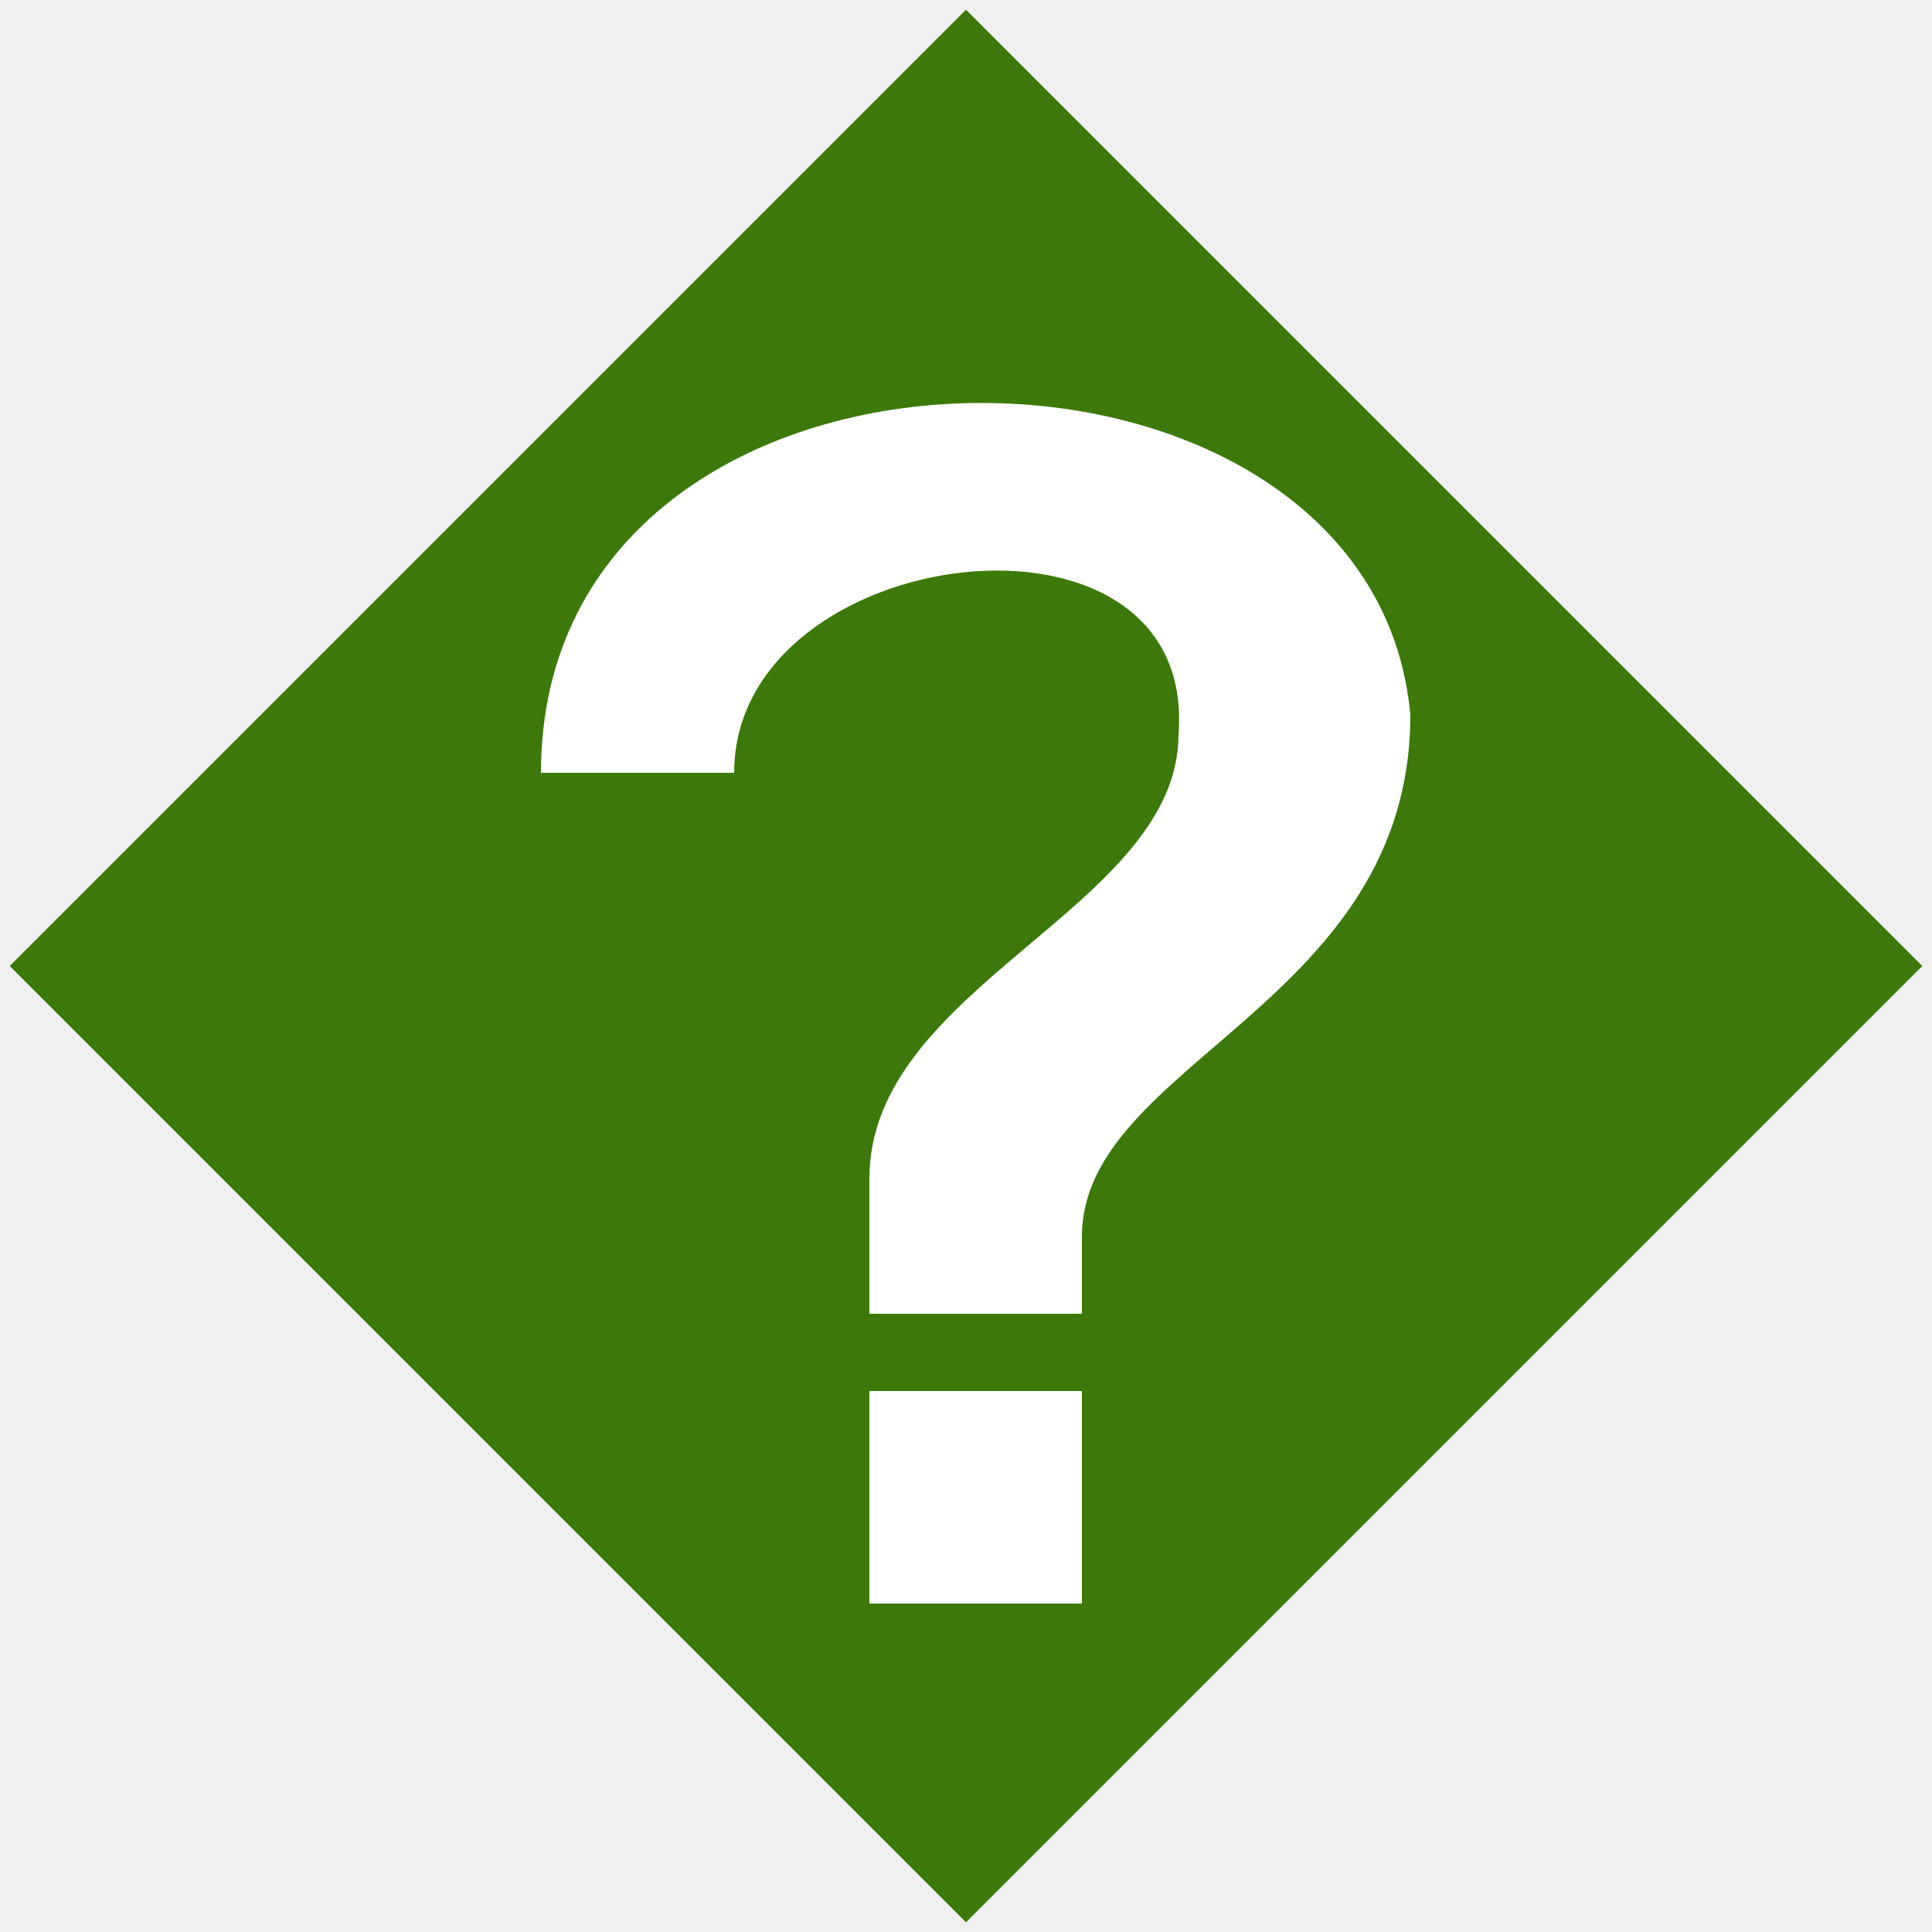
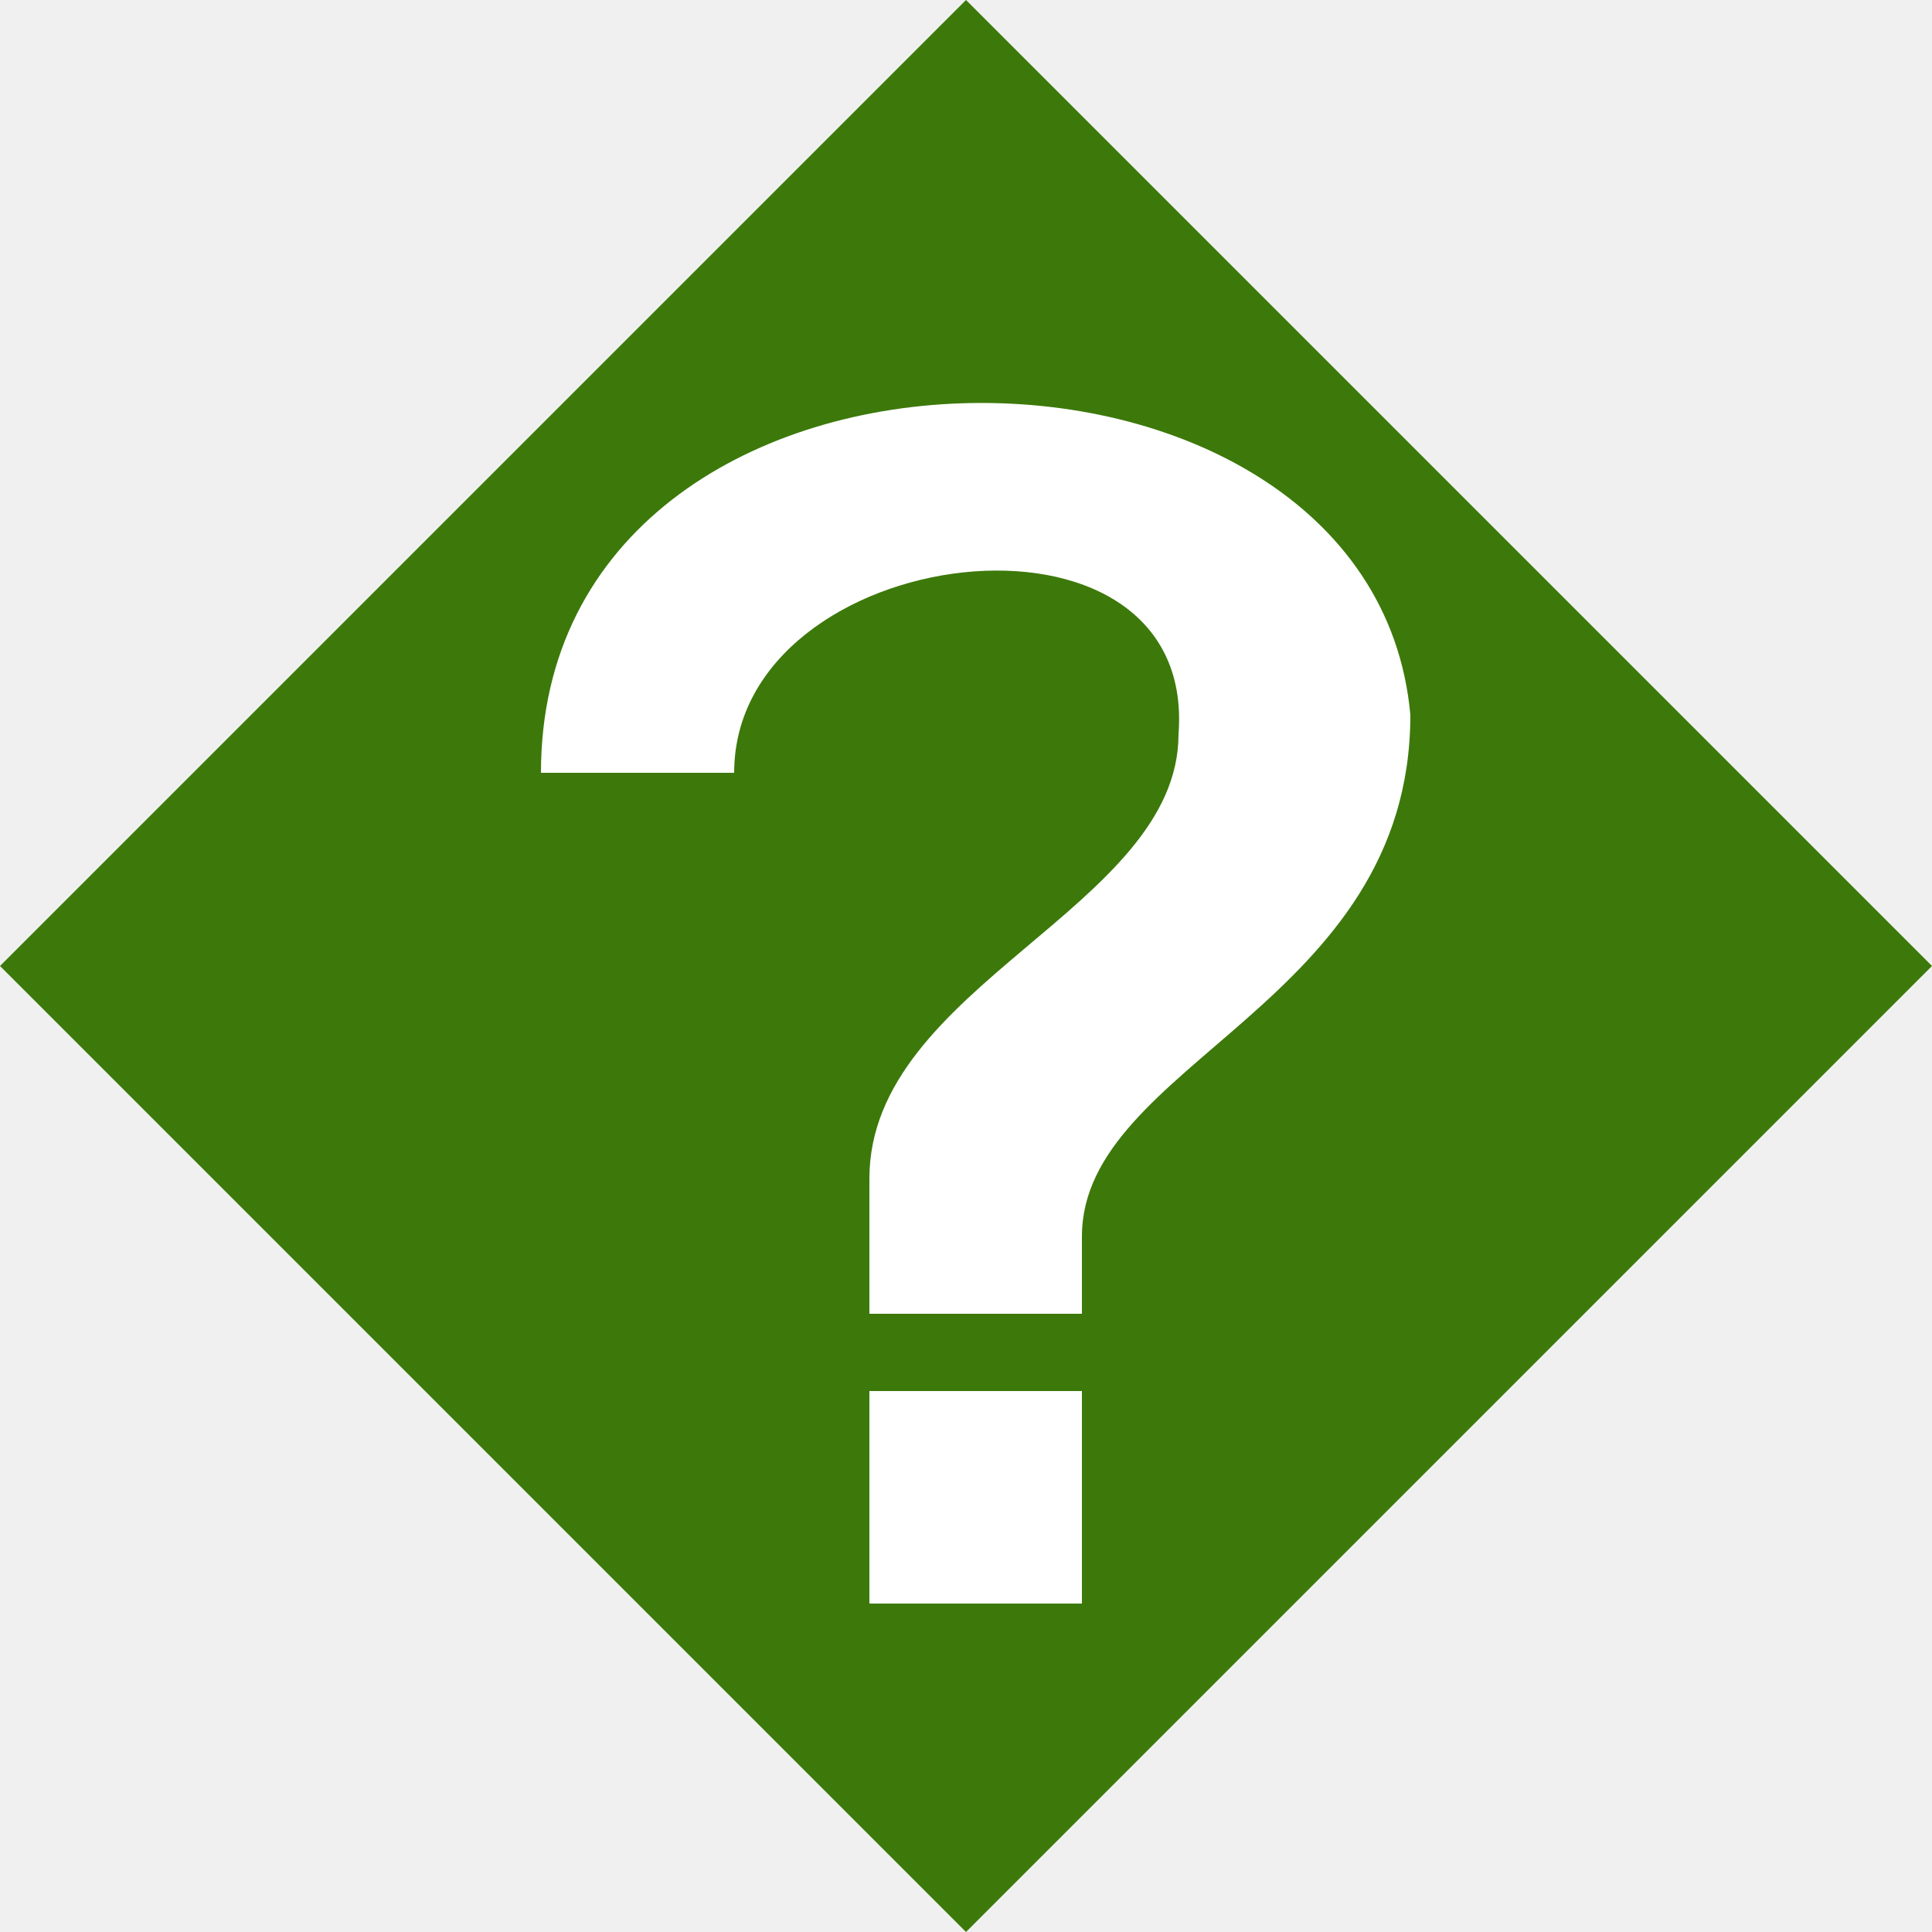
<svg xmlns="http://www.w3.org/2000/svg" width="100" height="100" viewBox="0 0 100 100">
-   <rect width="70" height="70" transform="translate(15, 15) rotate(-45 35 35)" fill="#3c790a" />
-   <path d="M38,40c0-12,24-15,23-2c0,9-16,13-16,23v7h11v-4c0-9,17-12,17-27c-2-22-45-22-45,3zM45,72h11v11h-11z" fill="#fff" />
+   <path d="m50,0l50,50-50,50-50-50" fill="#3c790a" />
+   <path d="M38,40c0-12,24-15,23-2c0,9-16,13-16,23v7h11v-4c0-9,17-12,17-27c-2-22-45-22-45,3zM45,72h11v11h-11" fill="#fff" />
</svg>
